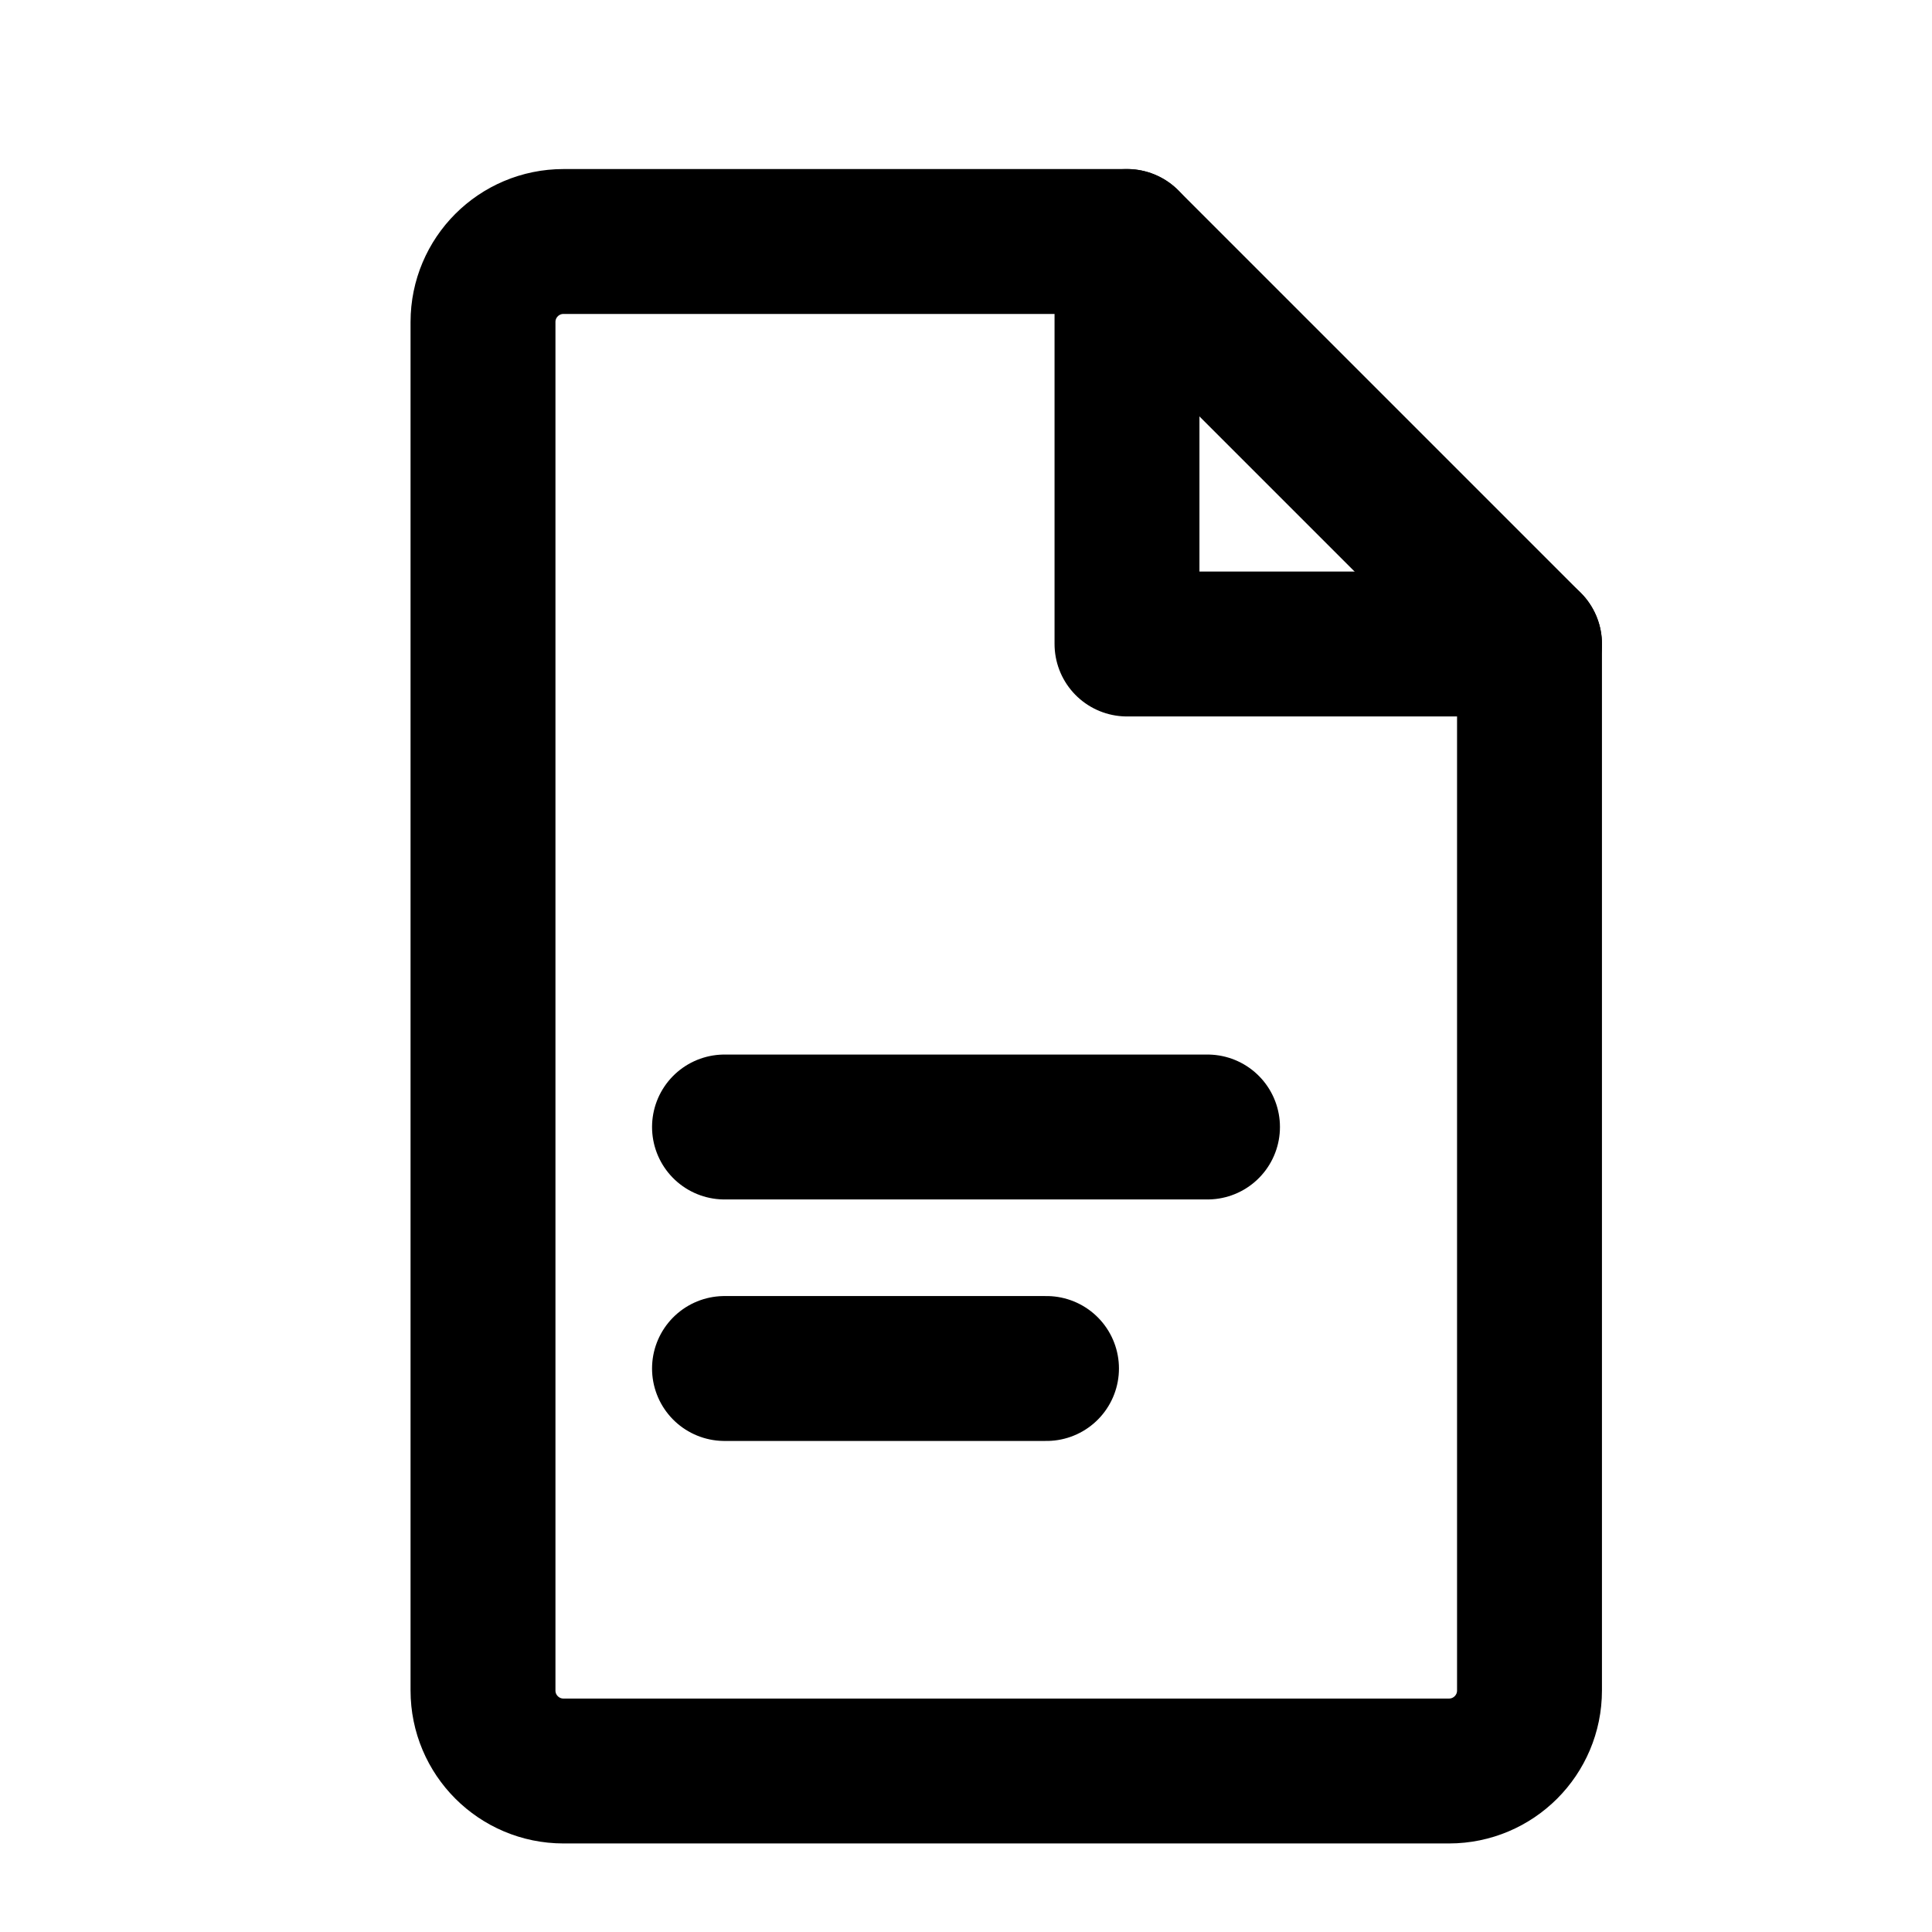
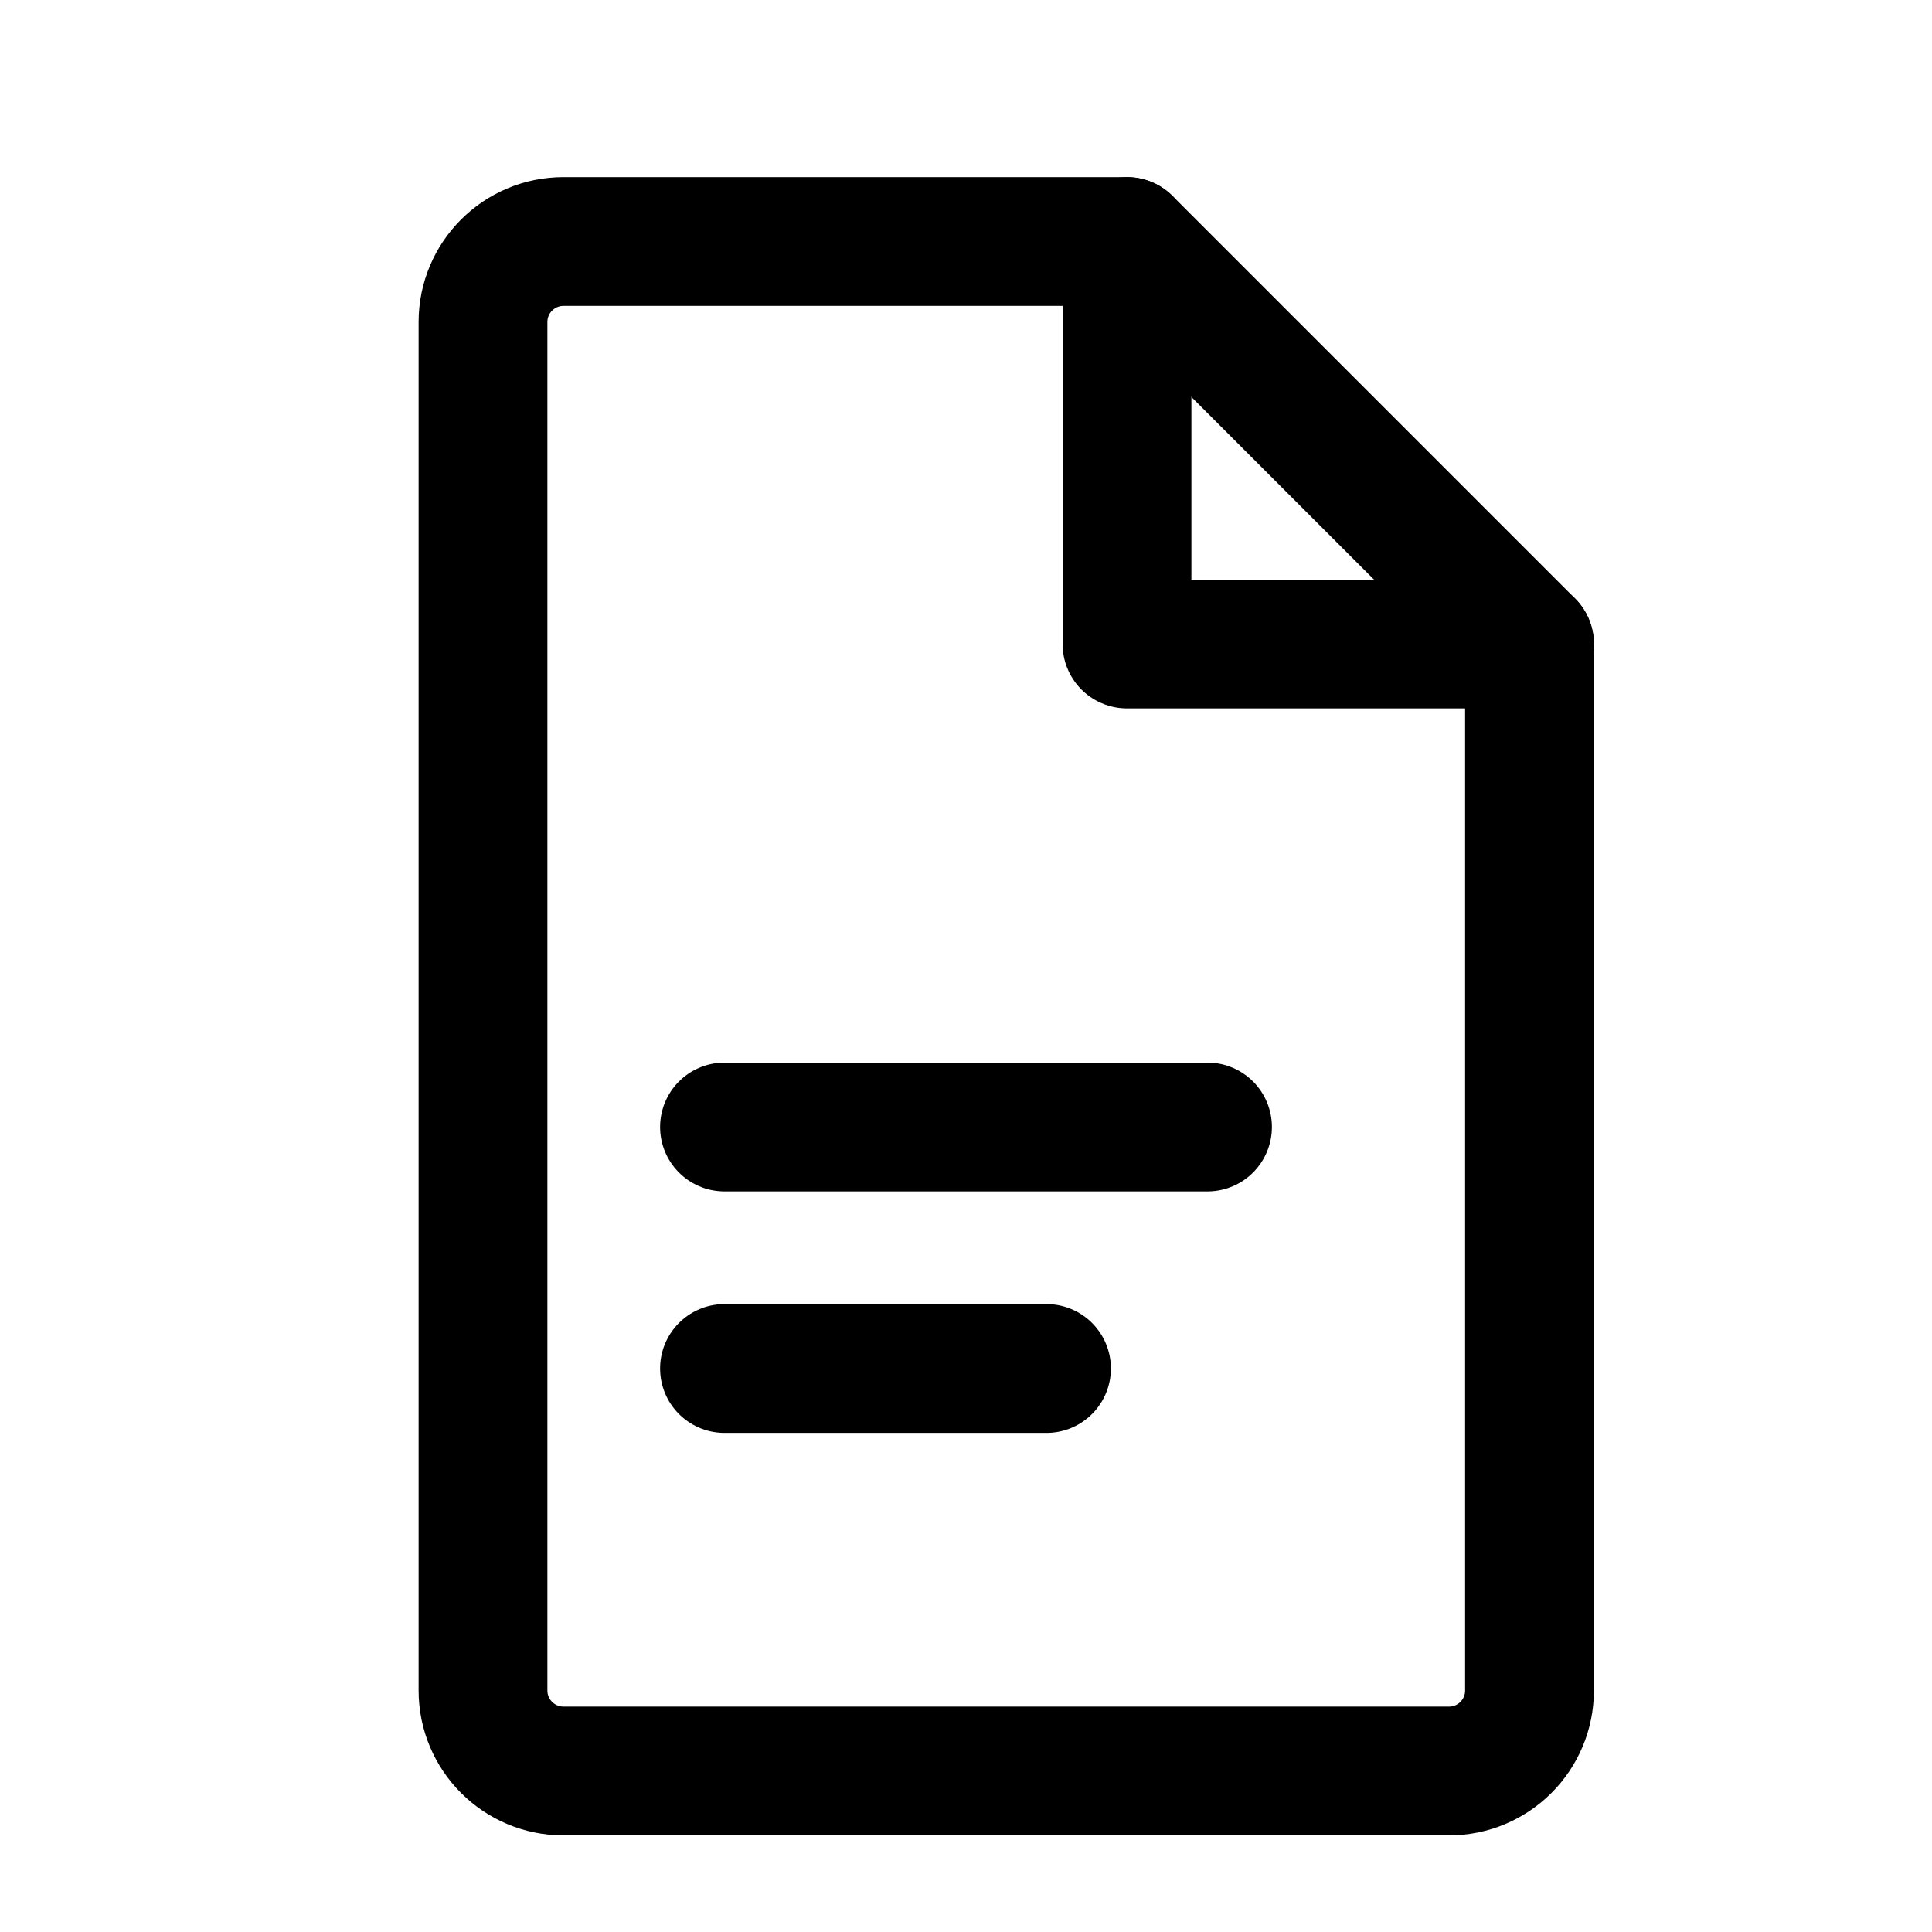
- <svg xmlns="http://www.w3.org/2000/svg" viewBox="0 0 24 24" fill="none" stroke="currentColor" stroke-width="1.8" stroke-linecap="round" stroke-linejoin="round">
+ <svg xmlns="http://www.w3.org/2000/svg" viewBox="0 0 24 24" fill="none" stroke="currentColor" stroke-width="1.6" stroke-linecap="round" stroke-linejoin="round">
  <path d="M7 3h7l5 5v13a1 1 0 0 1-1 1H7a1 1 0 0 1-1-1V4a1 1 0 0 1 1-1z" />
  <path d="M14 3v5h5" />
  <path d="M9 14h6M9 17h4" />
</svg>
